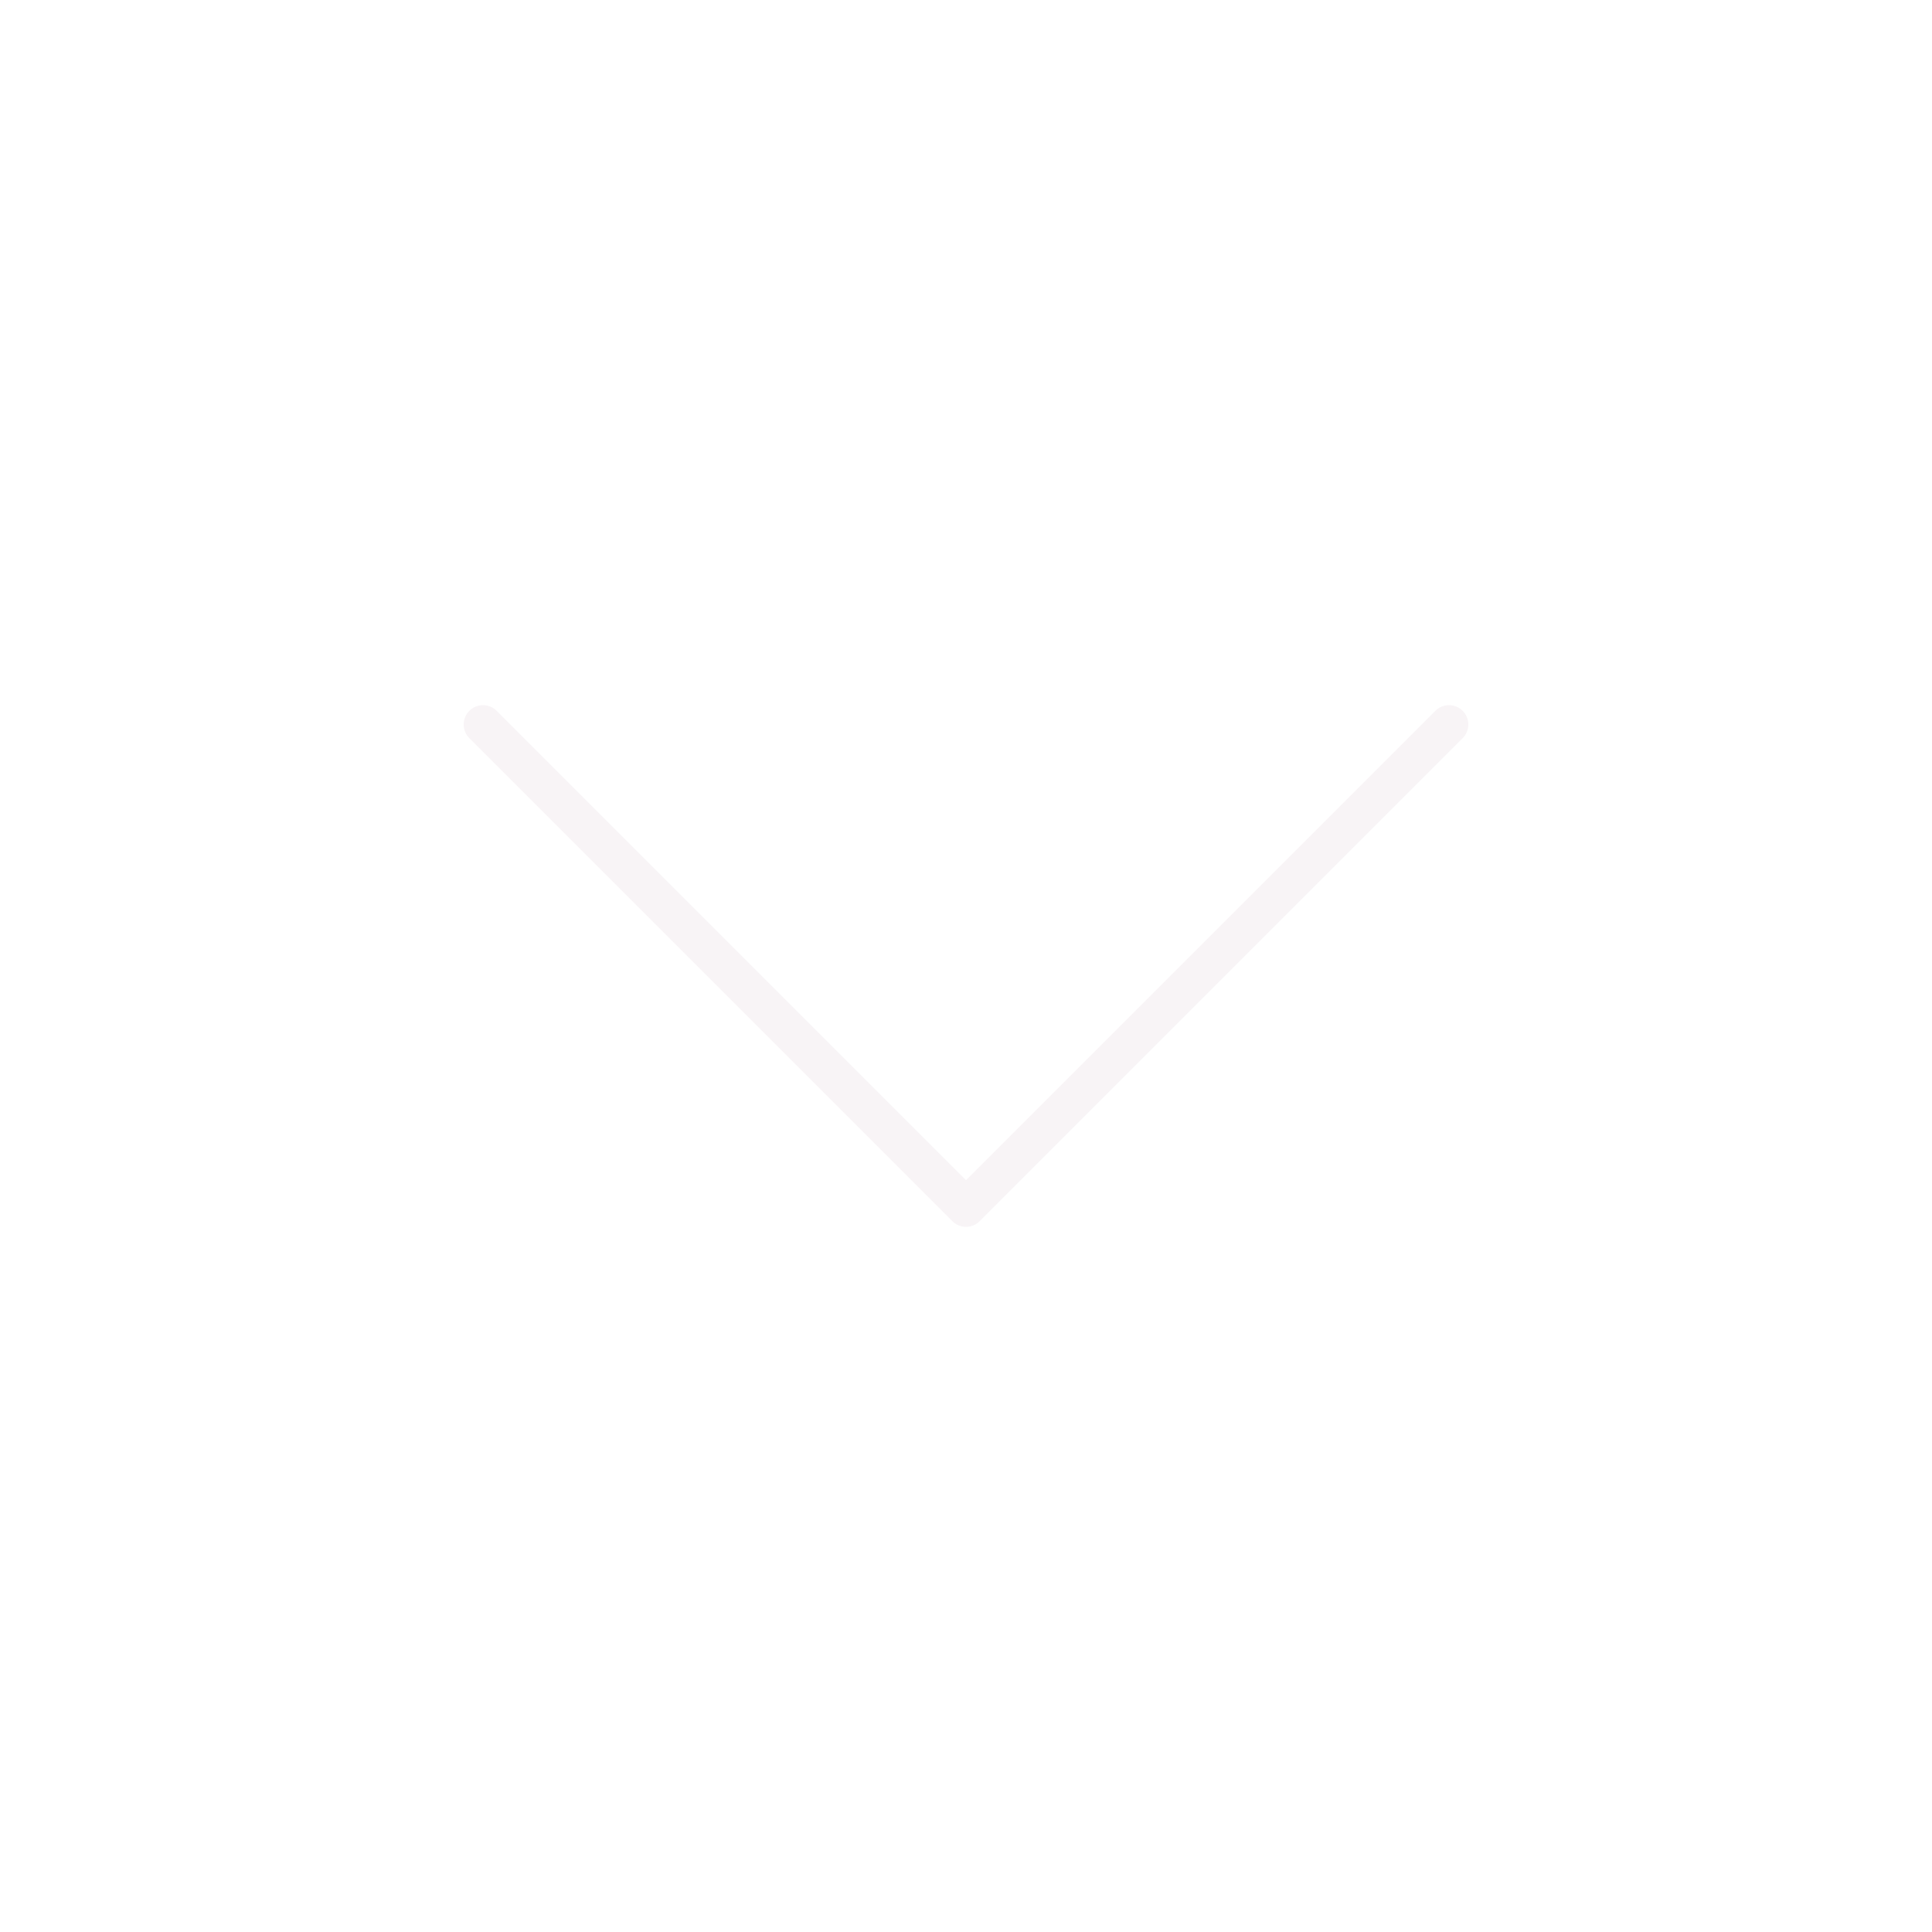
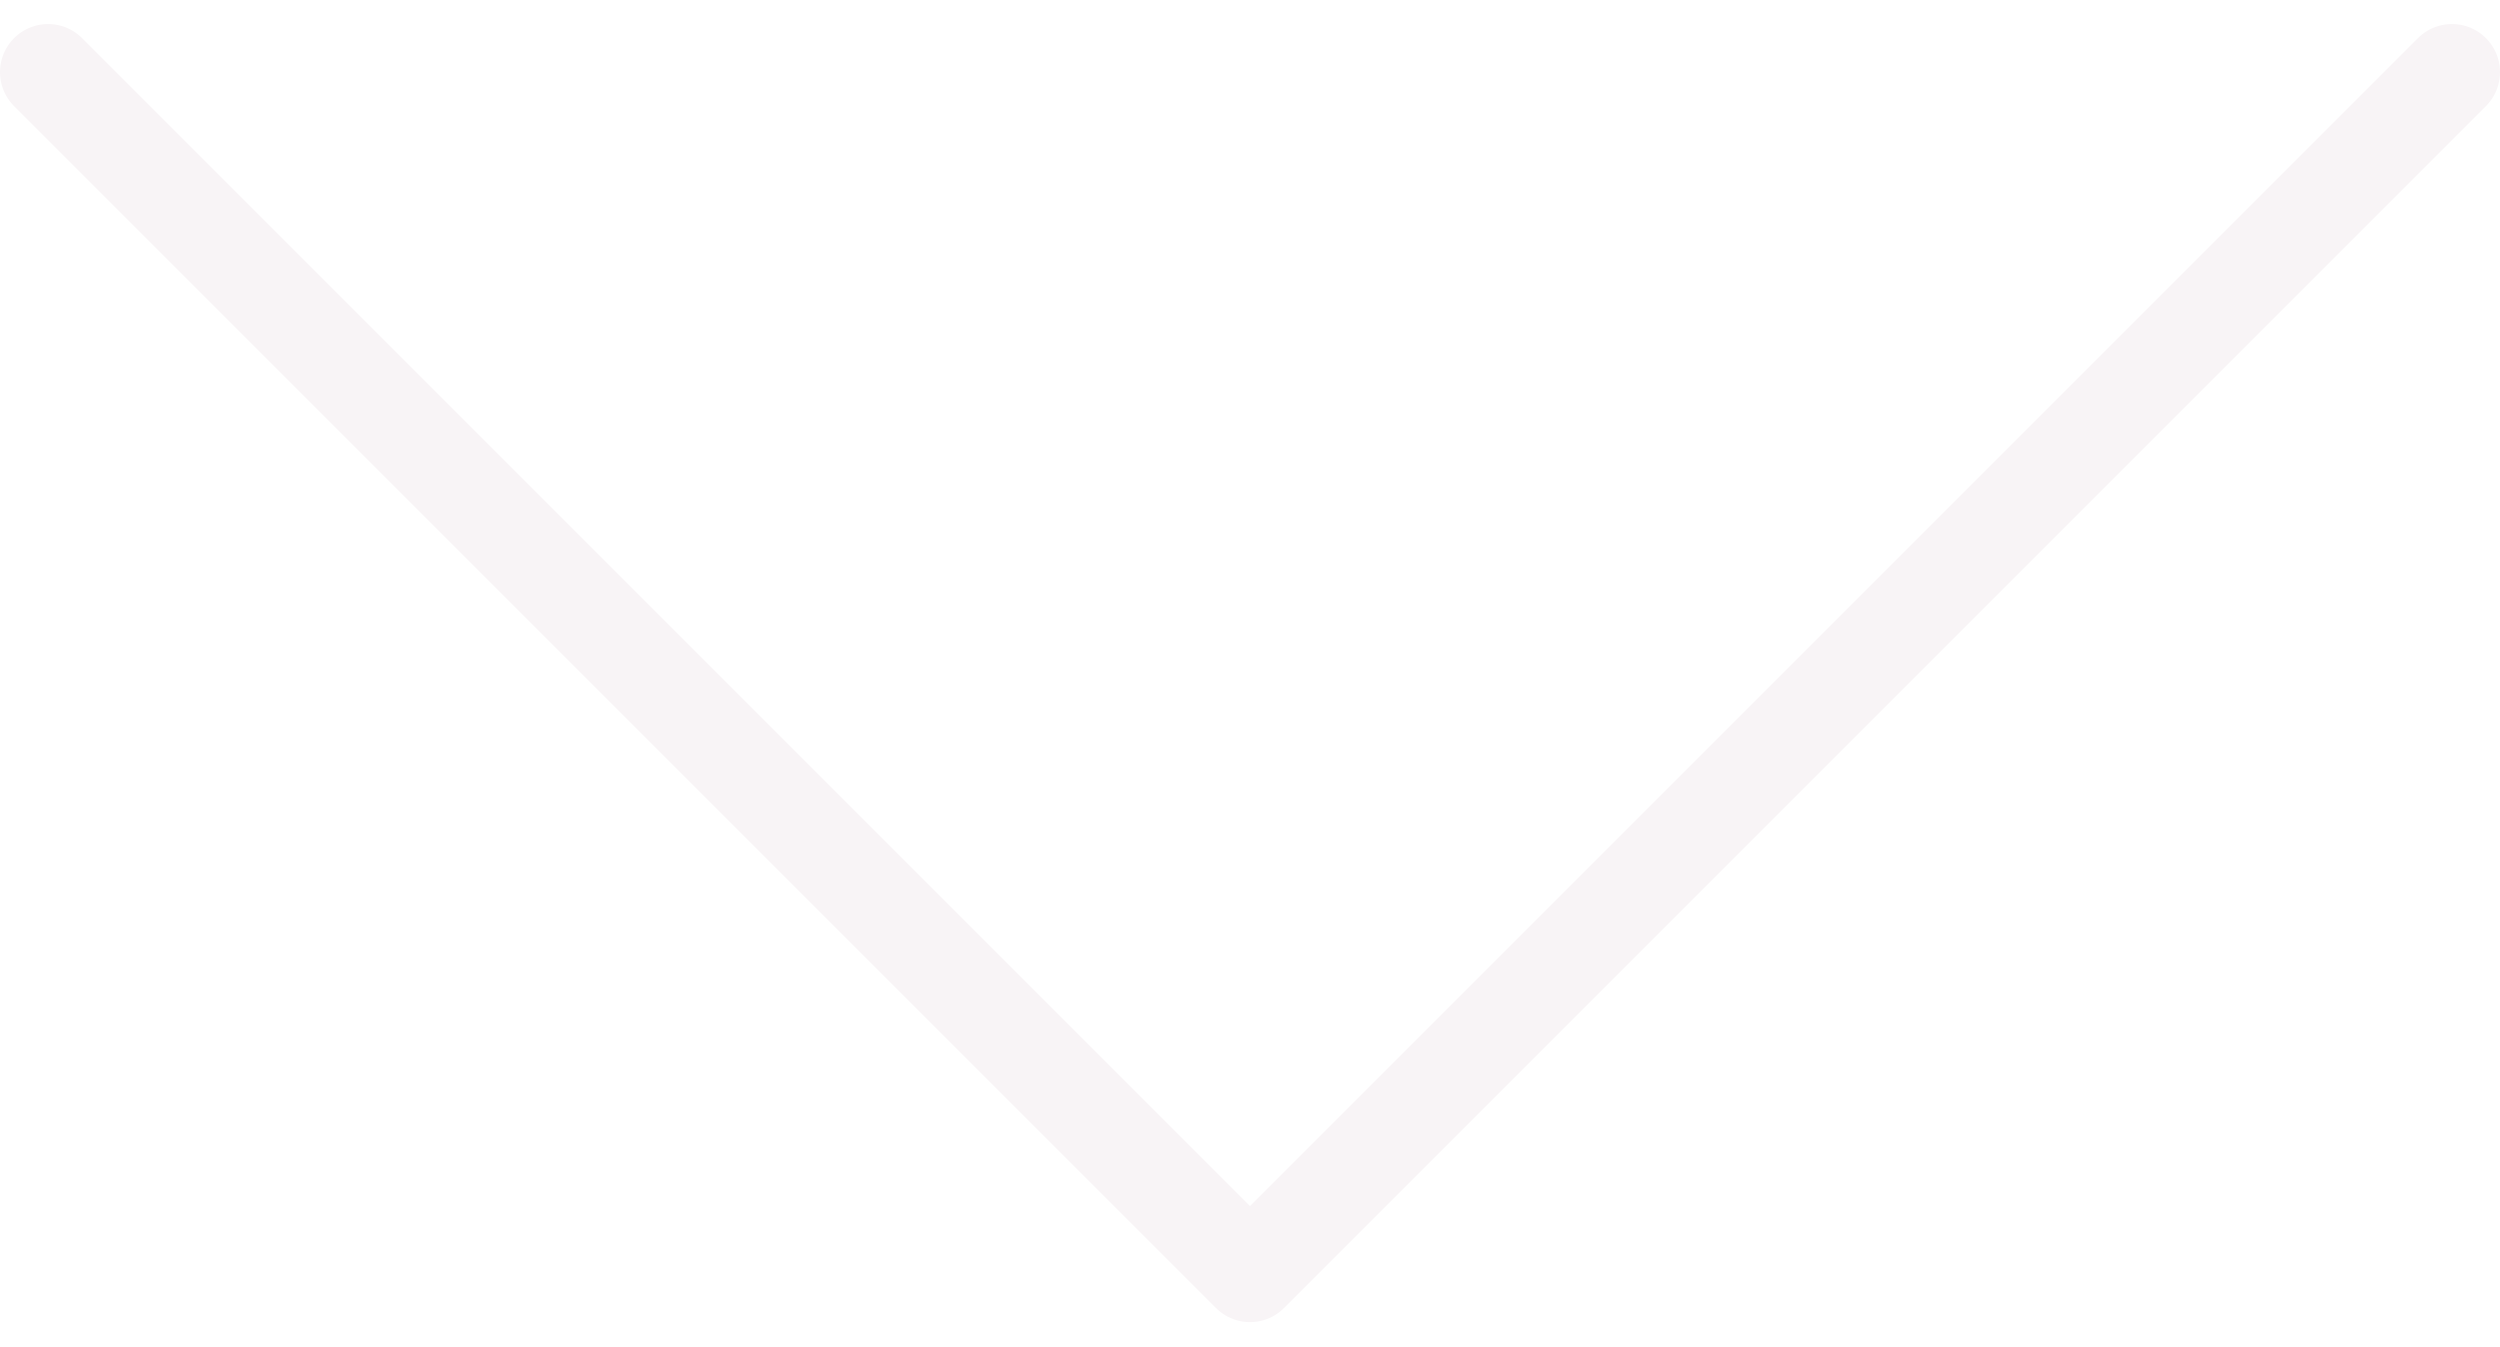
- <svg xmlns="http://www.w3.org/2000/svg" width="100" height="100" viewBox="0 0 100 100" fill="none">
-   <path d="M25 37.5L50 62.5L75 37.5" stroke="#F8F4F6" stroke-width="2" stroke-linecap="round" stroke-linejoin="round" />
+ <svg xmlns="http://www.w3.org/2000/svg" width="52" height="28" viewBox="0 0 52 28" fill="none">
+   <path d="M1 1.5L26 26.5L51 1.5" stroke="#F8F4F6" stroke-width="2" stroke-linecap="round" stroke-linejoin="round" />
</svg>
